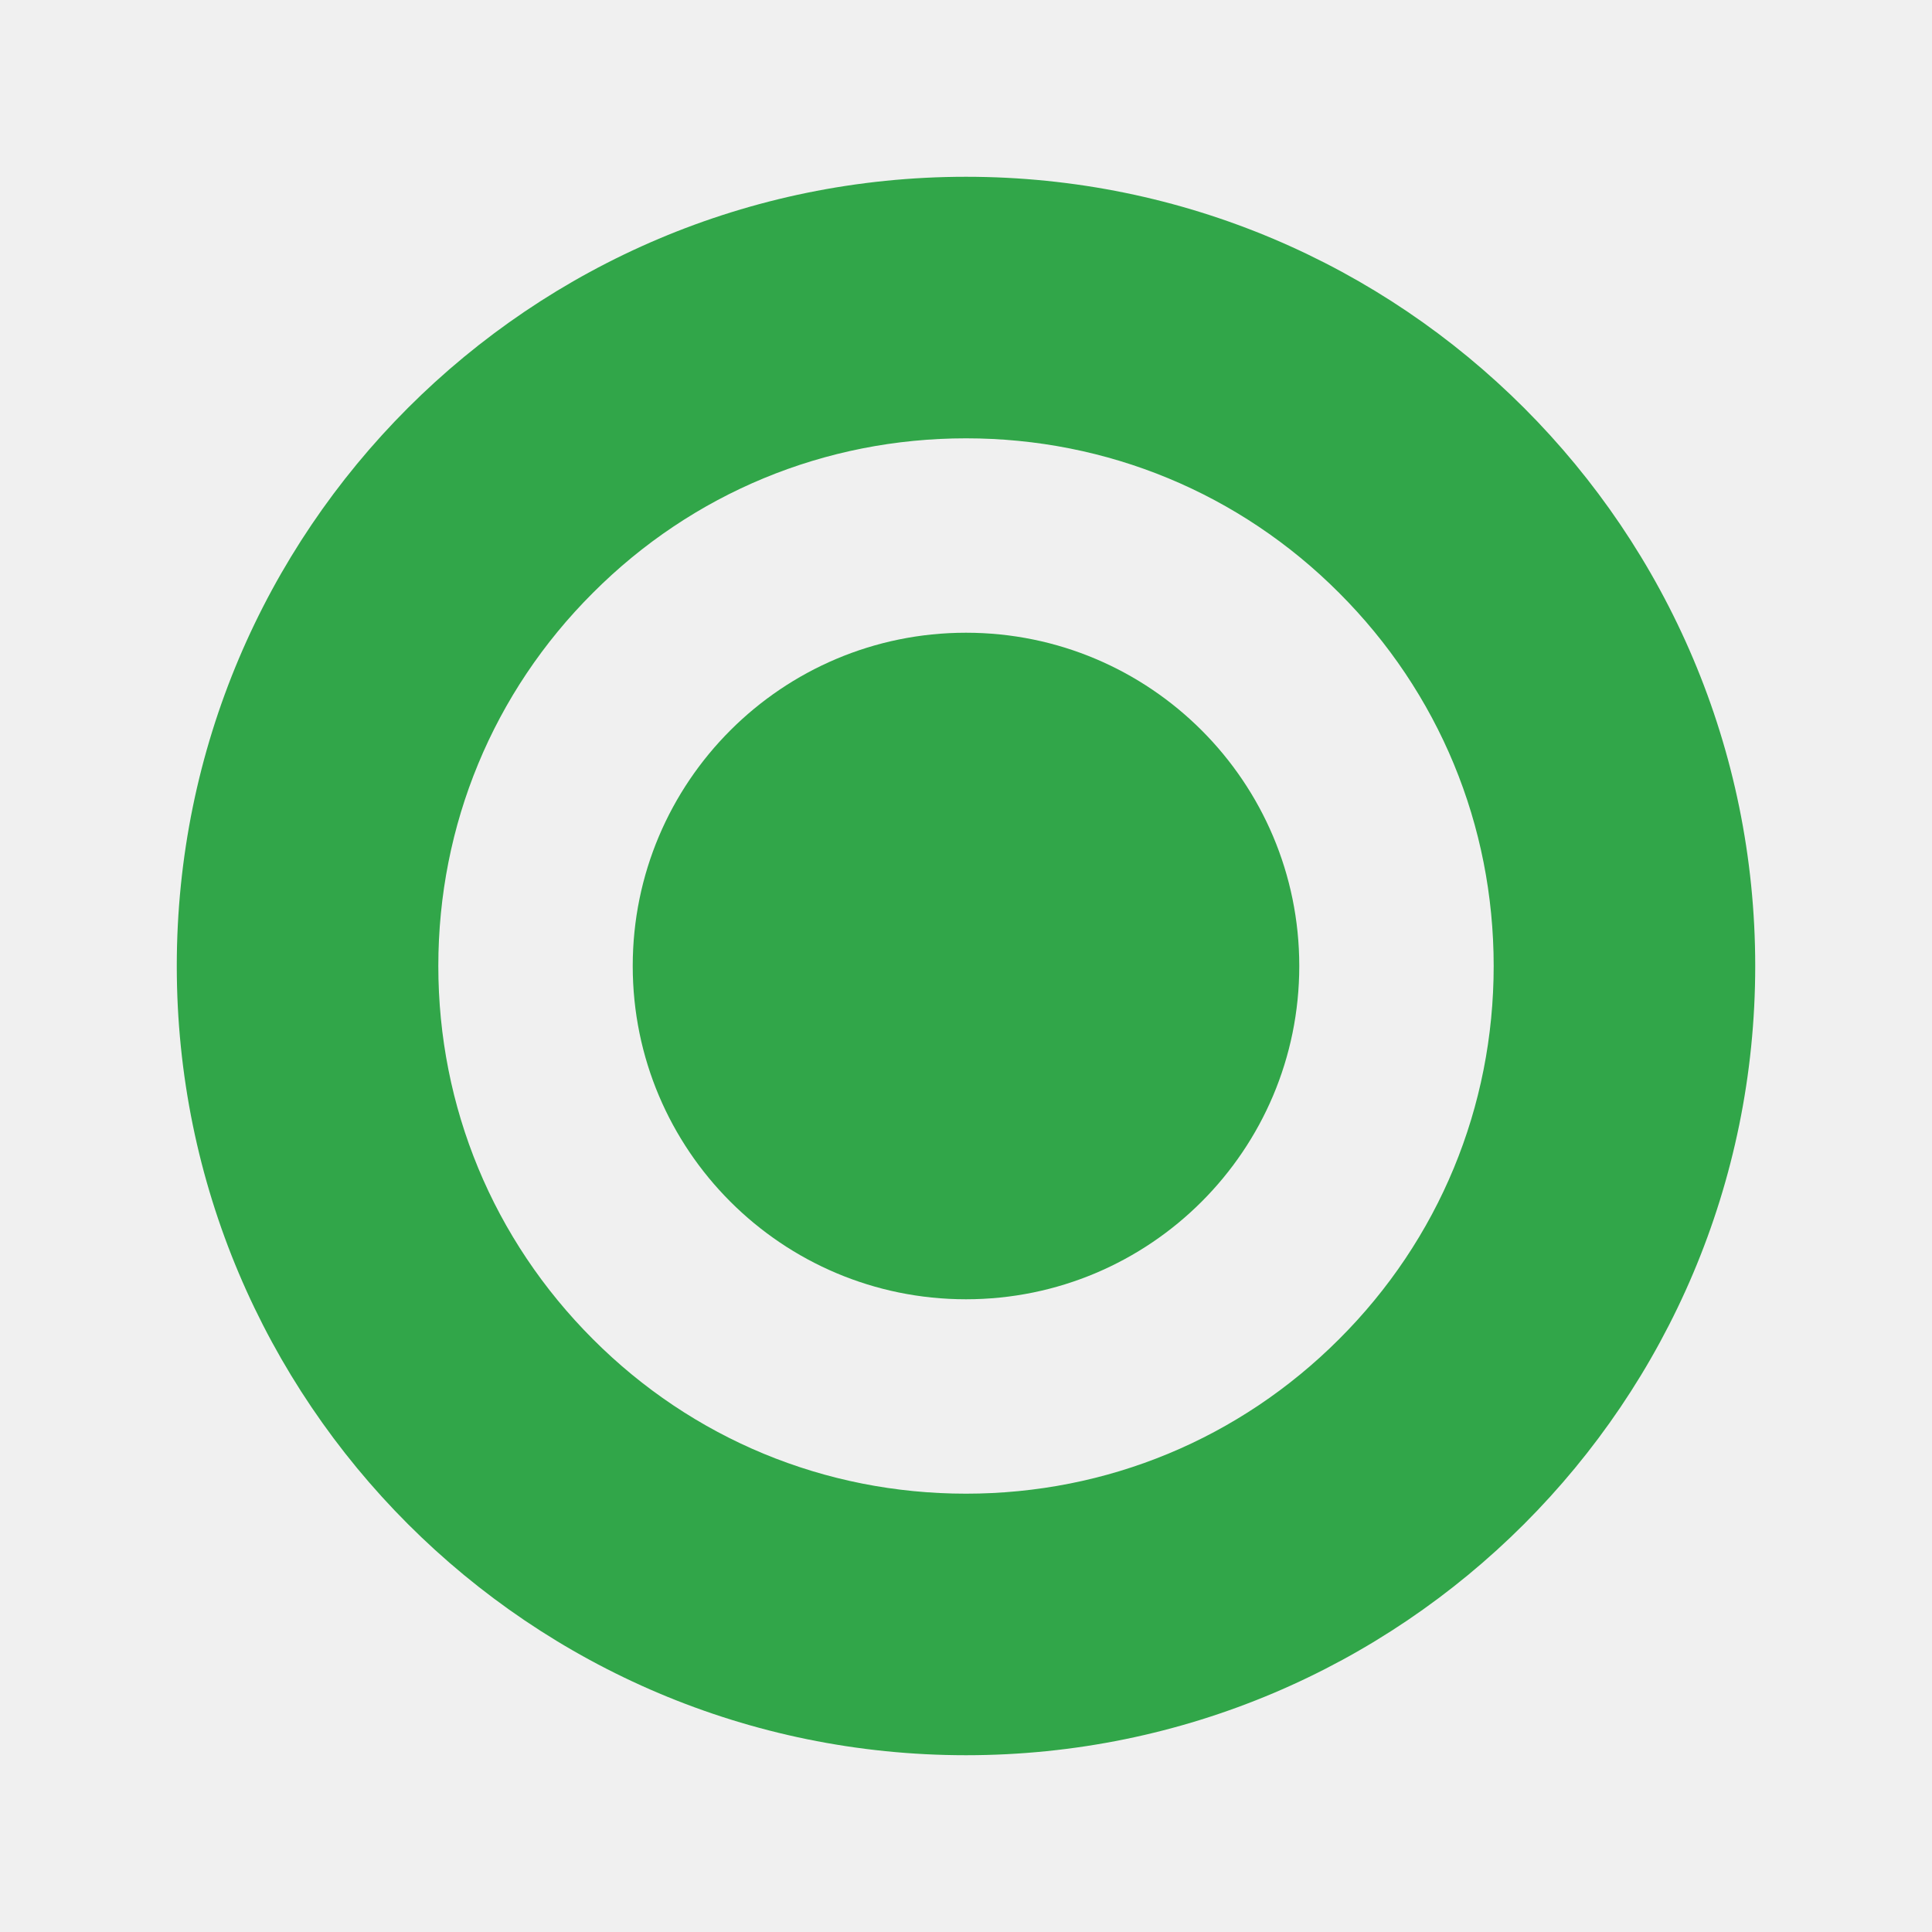
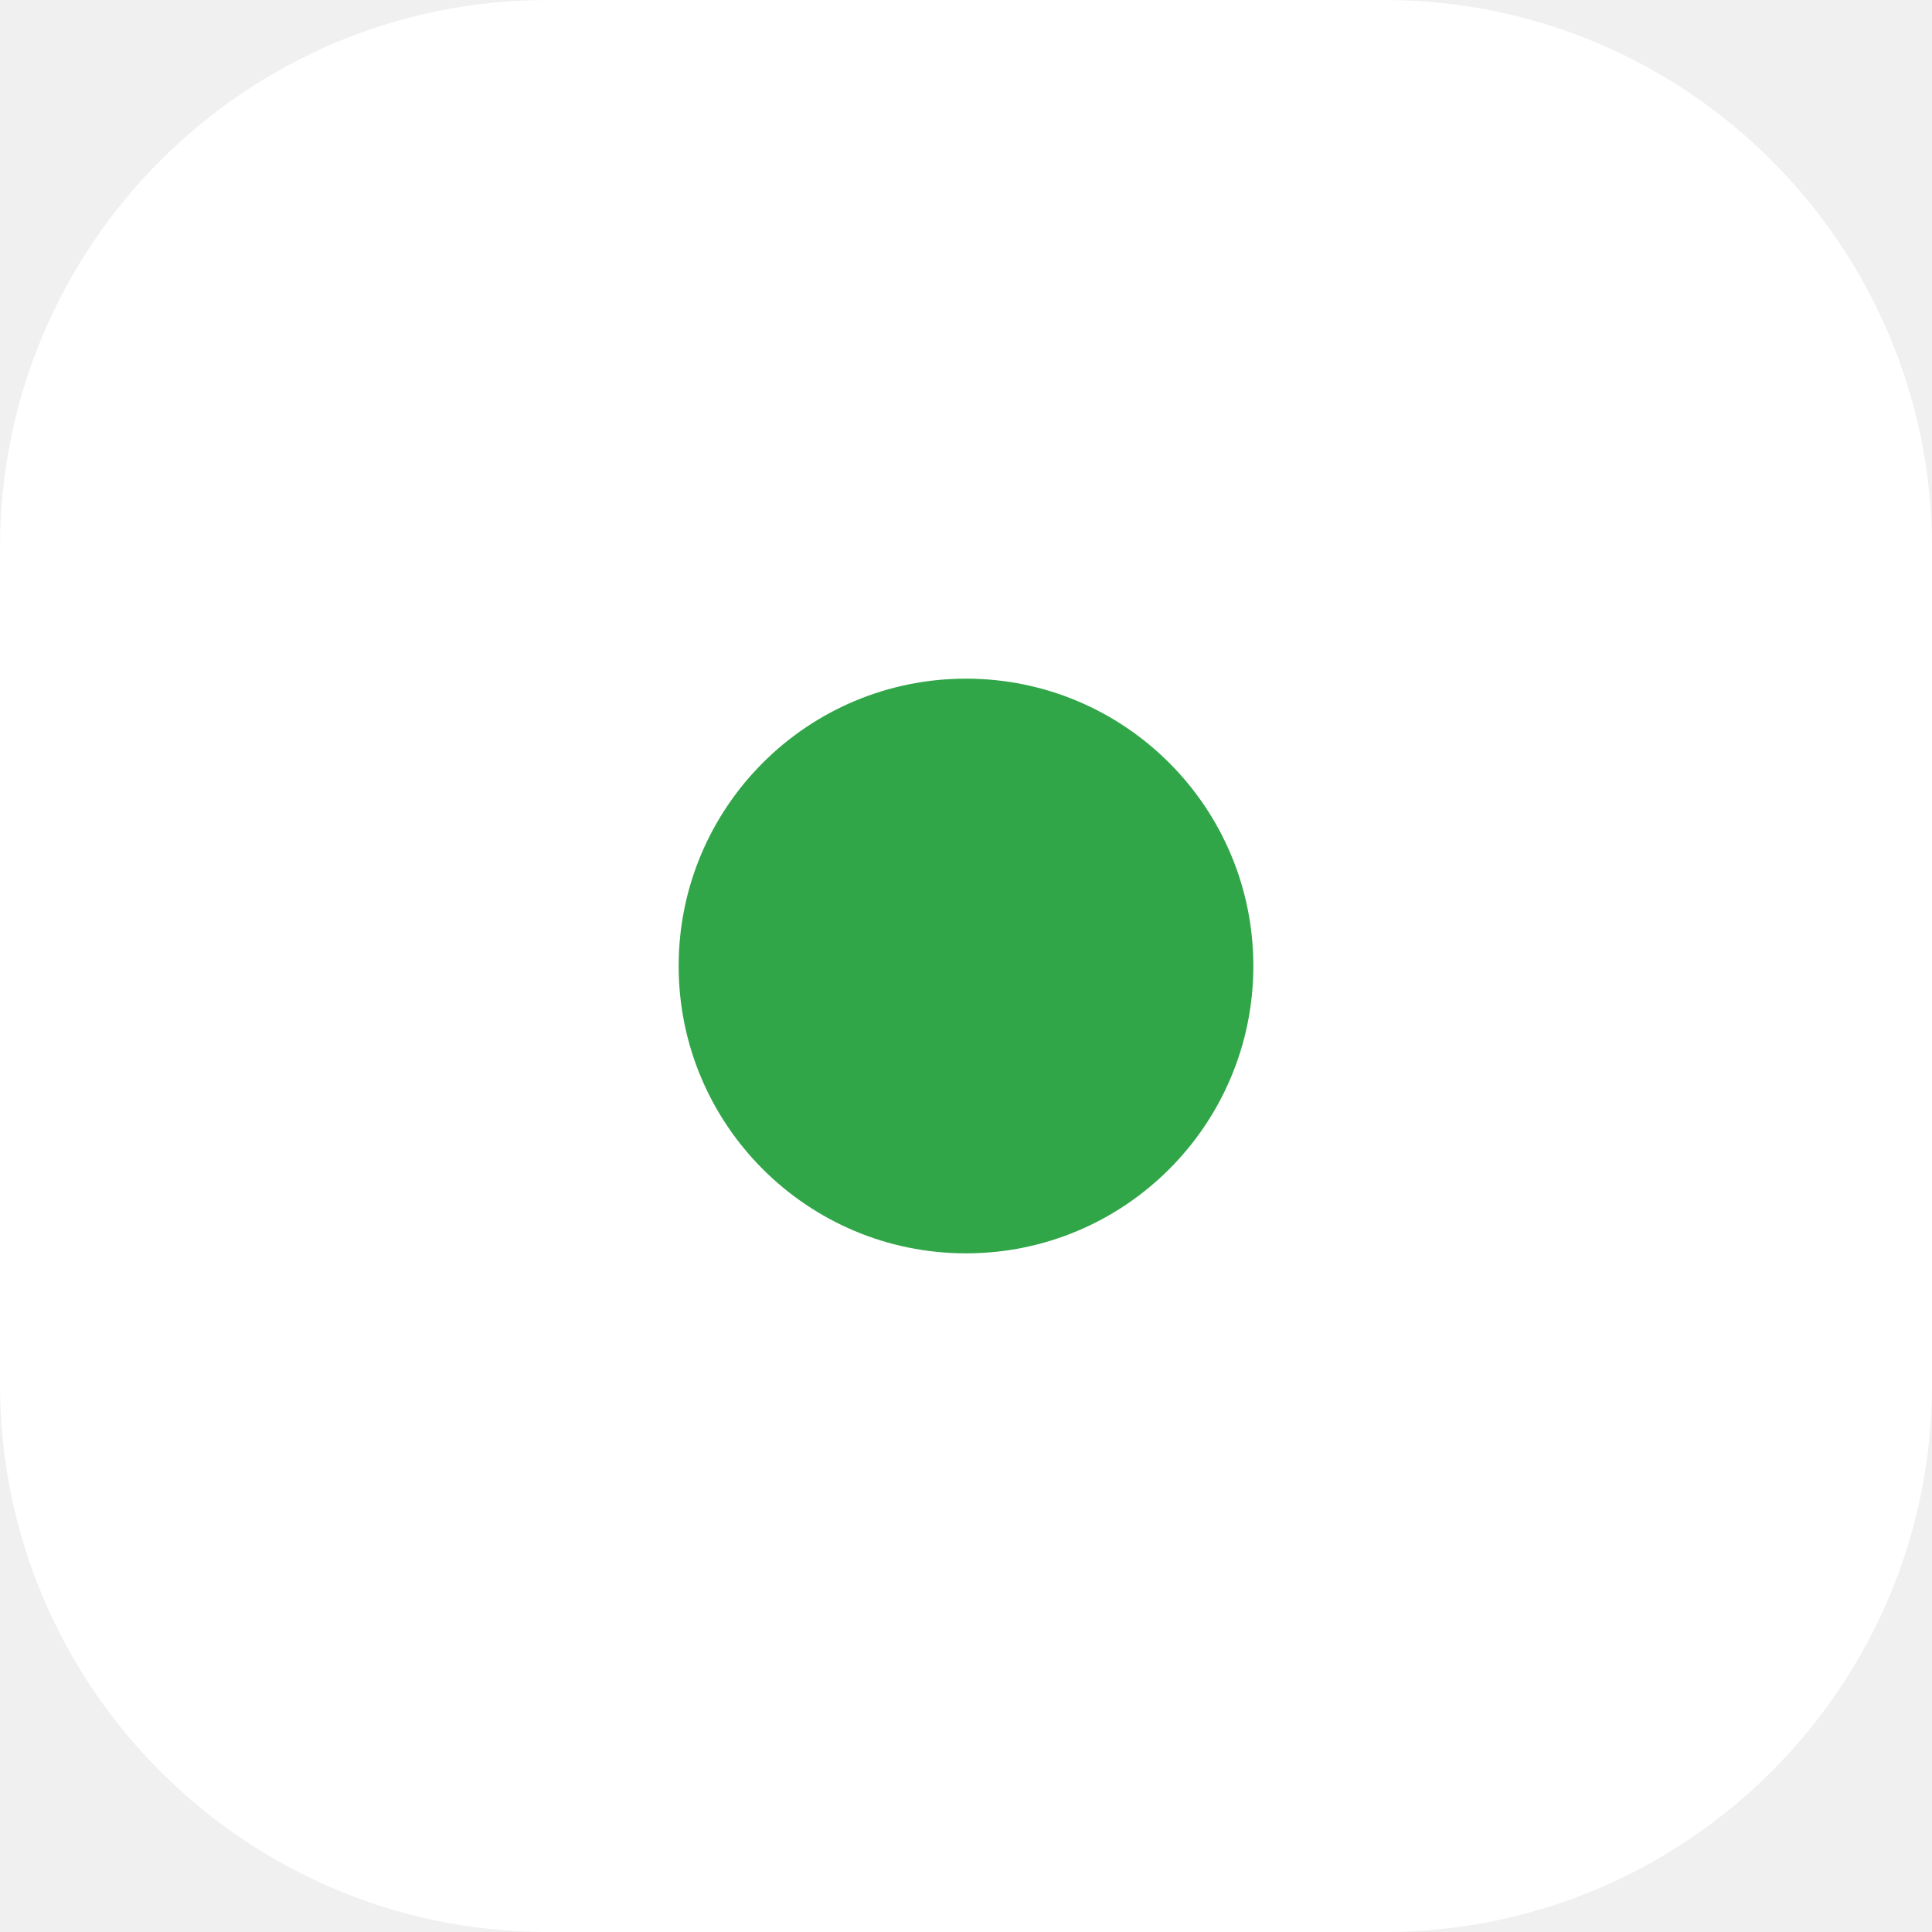
- <svg xmlns="http://www.w3.org/2000/svg" version="1.1" id="Layer_1" x="0px" y="0px" viewBox="0 0 800 800" style="enable-background:new 0 0 800 800;" xml:space="preserve">
-   <style type="text/css">
- 	.st0{fill:#31A649;}
- </style>
-   <circle class="st0" cx="400" cy="400" r="138" />
-   <g>
-     <path class="st0" d="M400,181.5c58.4,0,113.3,22.7,154.5,64c41.3,41.3,64,96.1,64,154.5s-22.7,113.3-64,154.5   c-41.3,41.3-96.1,64-154.5,64s-113.3-22.7-154.5-64c-41.3-41.3-64-96.1-64-154.5s22.7-113.3,64-154.5   C286.7,204.2,341.6,181.5,400,181.5 M400,73.2C219.5,73.2,73.2,219.5,73.2,400S219.5,726.8,400,726.8S726.8,580.5,726.8,400   S580.5,73.2,400,73.2L400,73.2z" />
-   </g>
+ <svg xmlns="http://www.w3.org/2000/svg" id="Layer_1" data-name="Layer 1" viewBox="0 0 852.259 852.259">
+   <defs>
+     <style>
+       .cls-1 {
+         fill: #fff;
+       }
+ 
+       .cls-2 {
+         fill: #31a649;
+       }
+     </style>
+   </defs>
+   <rect class="cls-1" width="852.259" height="852.259" rx="241.676" ry="241.676" />
+   <circle class="cls-2" cx="426.13" cy="426.129" r="126.756" />
</svg>
